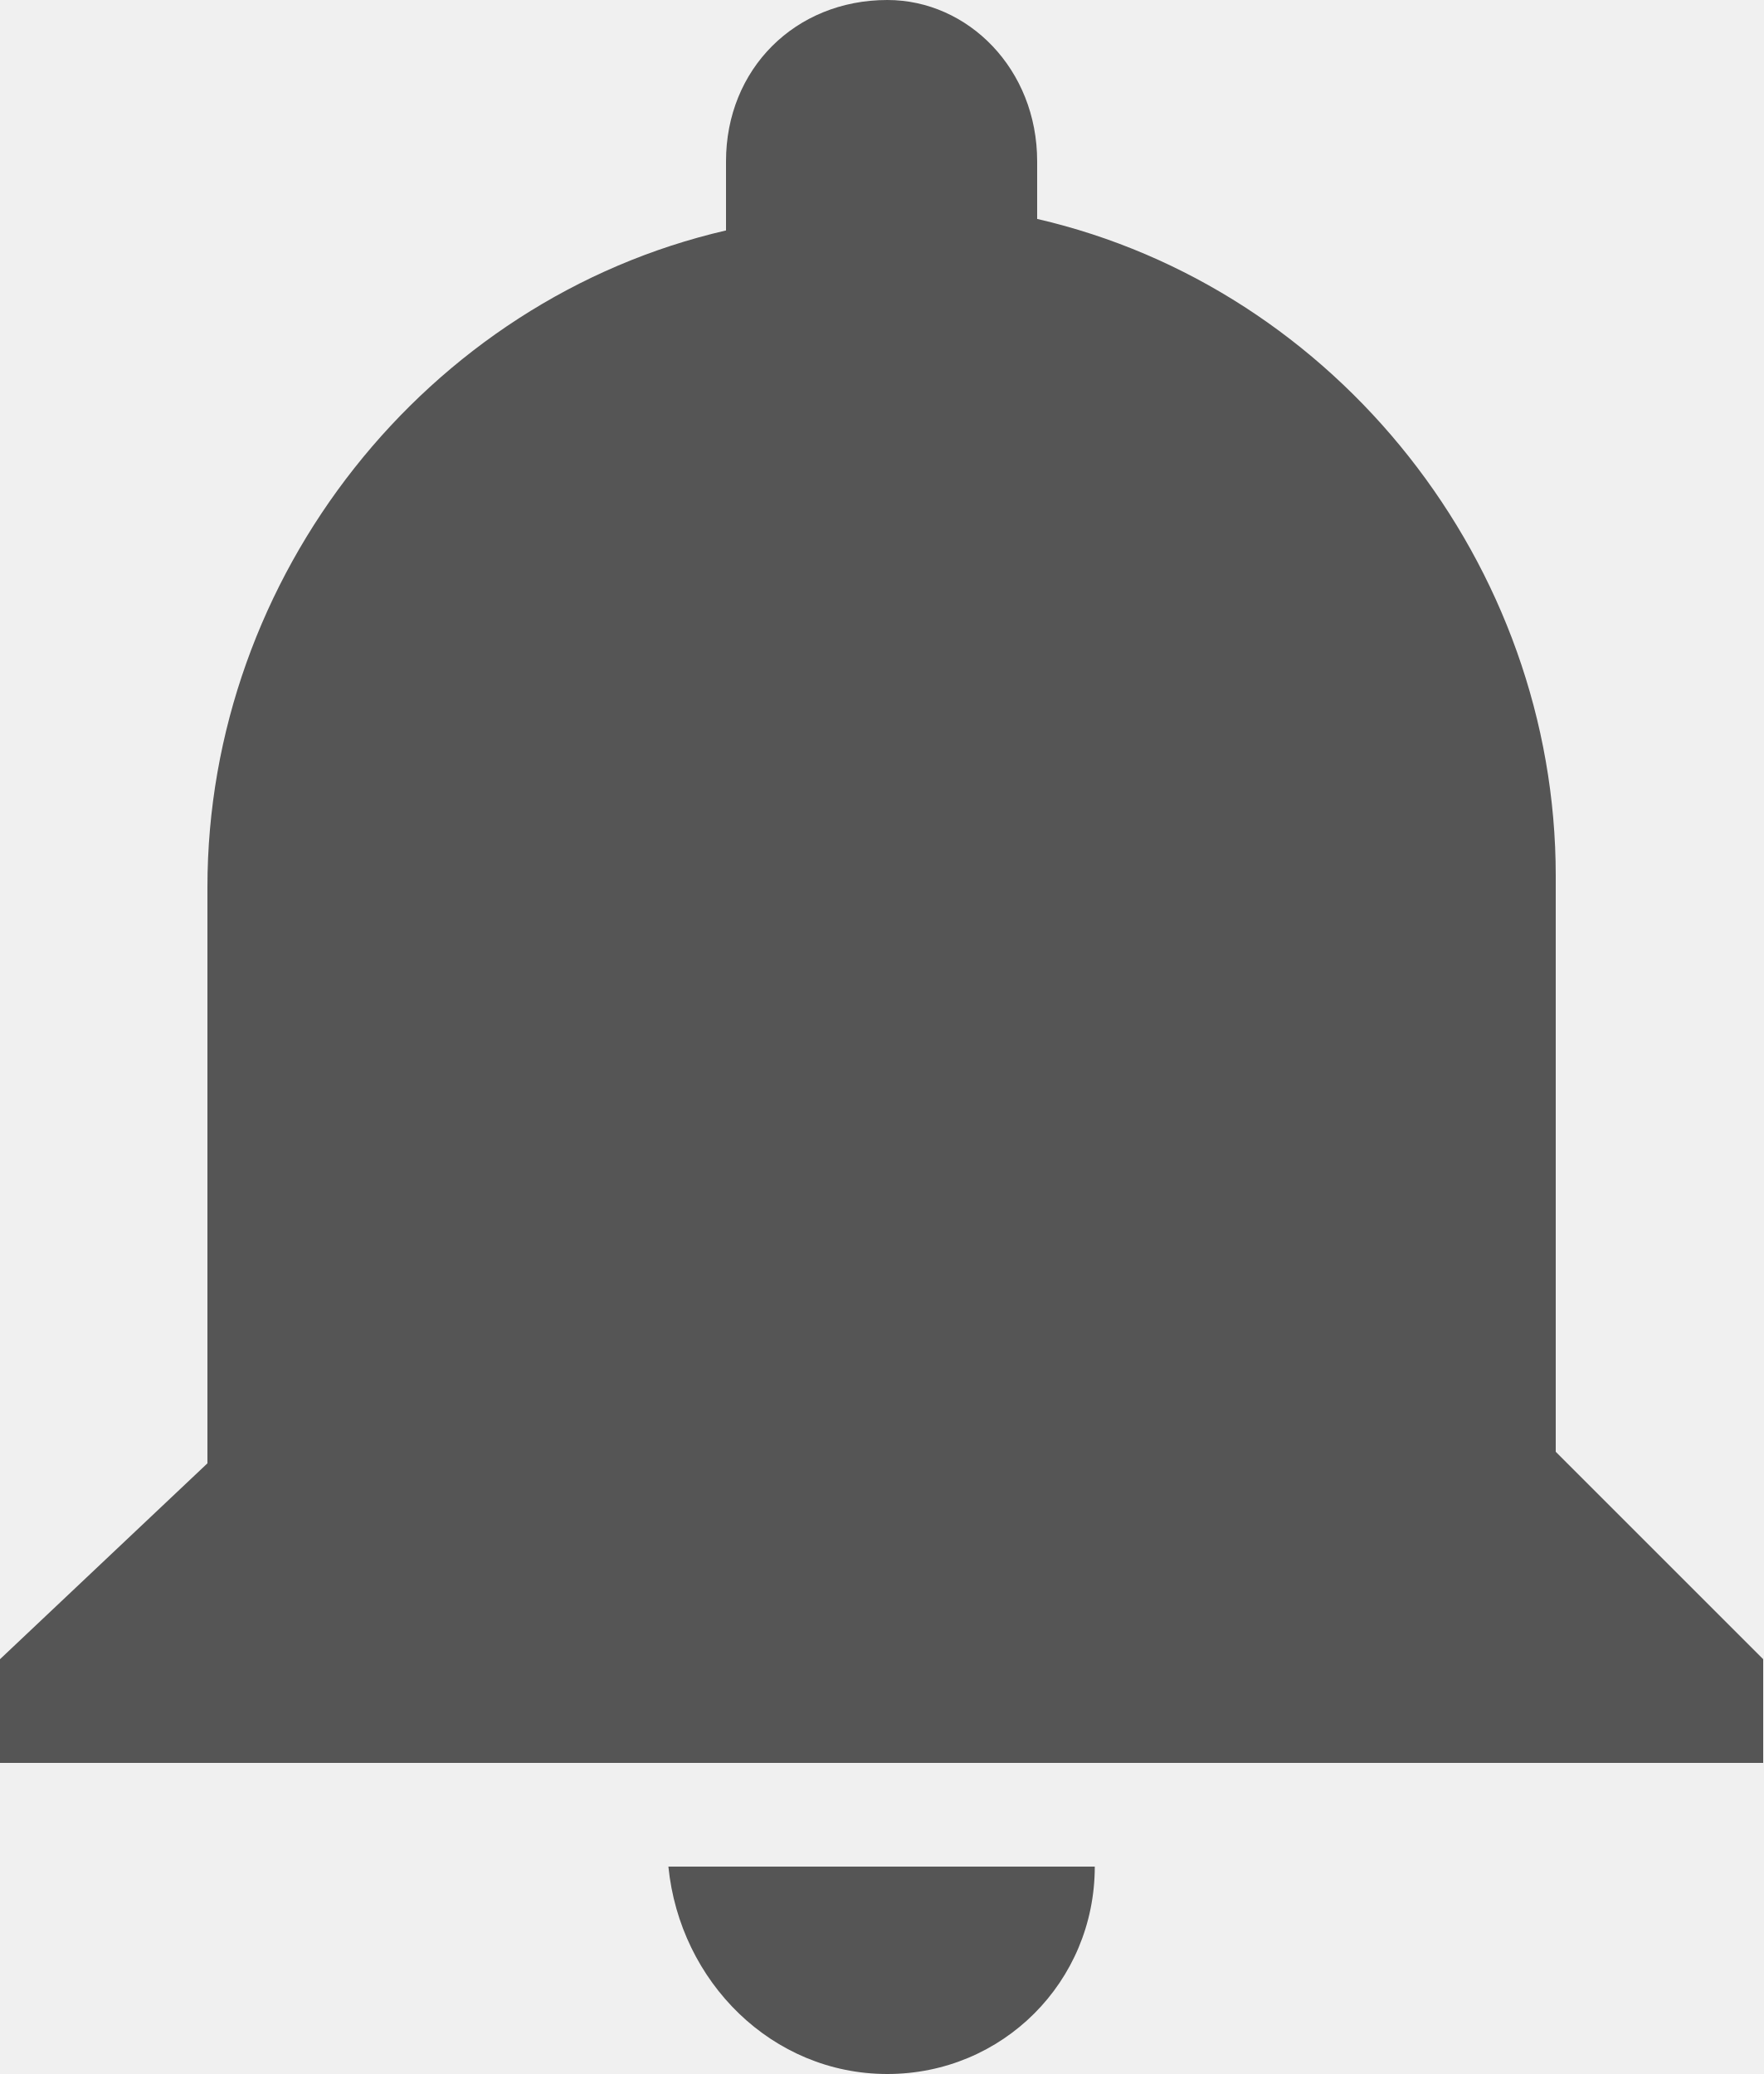
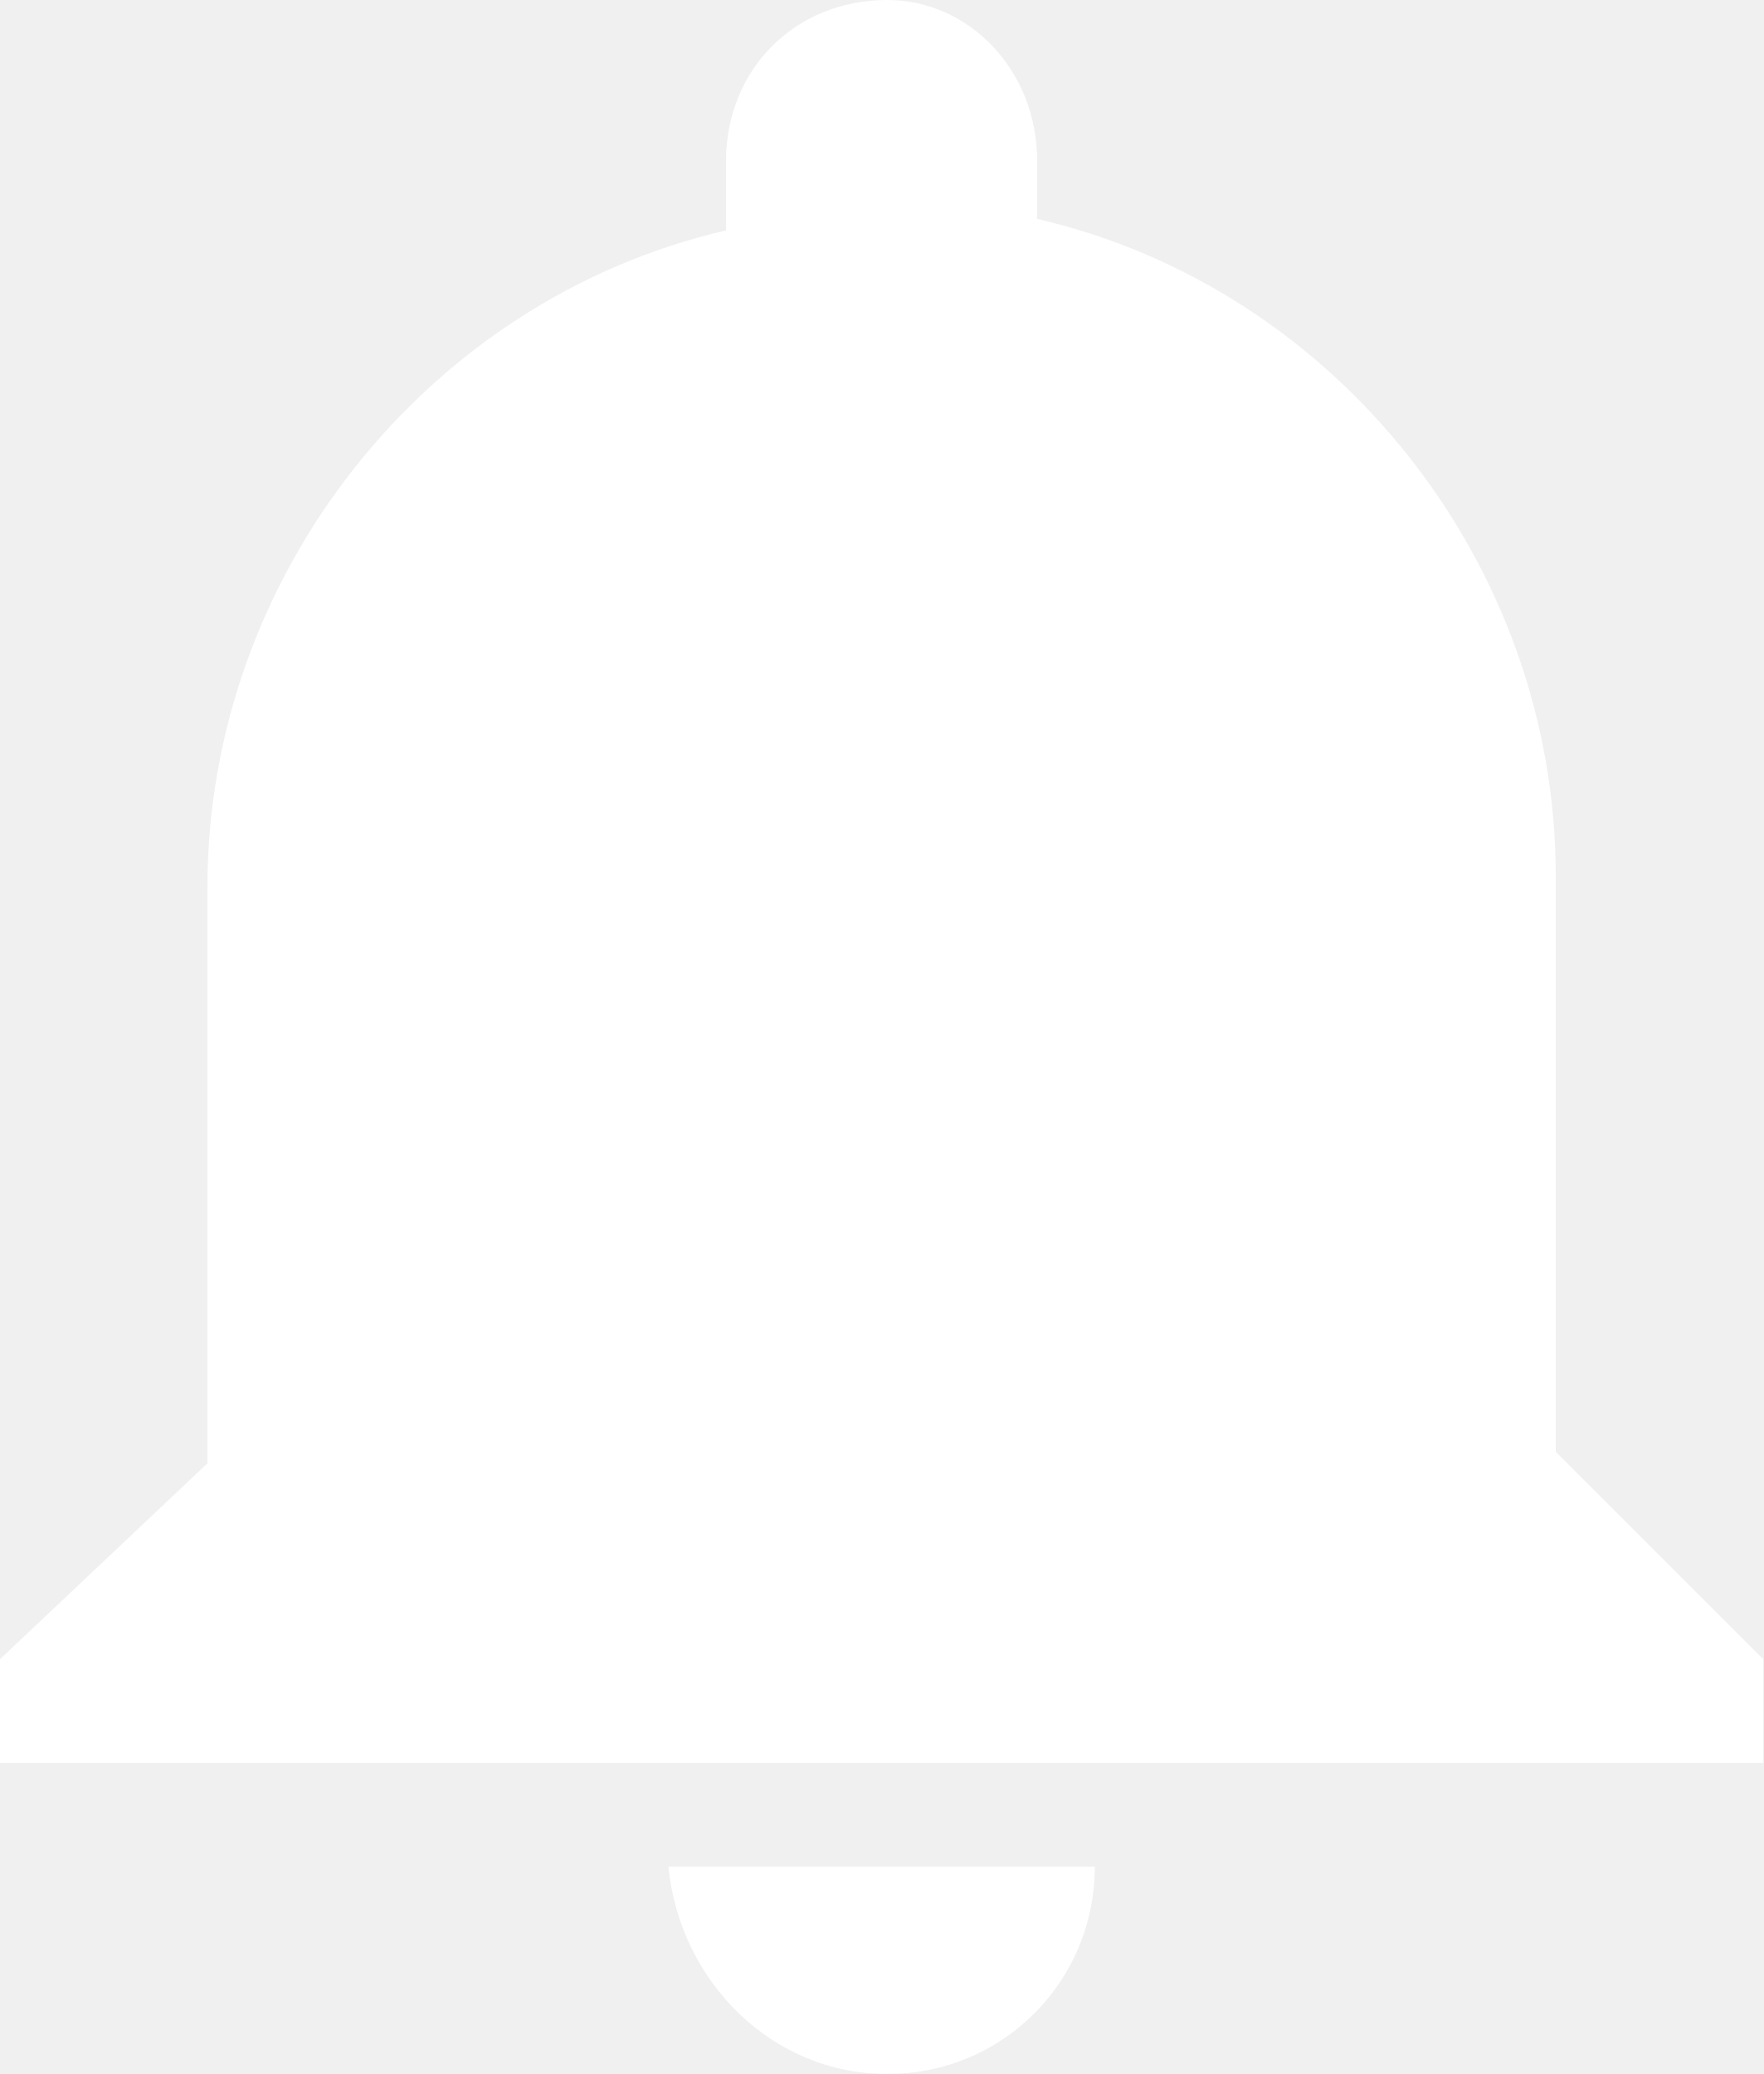
<svg xmlns="http://www.w3.org/2000/svg" version="1.1" id="Layer_1" x="0px" y="0px" viewBox="0 0 15.3 18" style="enable-background:new 0 0 15.3 18;" xml:space="preserve">
  <style type="text/css">
- 	.st0{fill:#555555;}
+ 	.st0{fill:#FFFFFF;}
</style>
-   <path id="Path_12" class="st0" d="M7.7,18c1,0,1.8-0.8,1.8-1.8H5.8C5.9,17.2,6.7,18,7.7,18z M13.5,12.6v-5c0-2.7-1.9-5.1-4.5-5.7  V1.4C9,0.6,8.4,0,7.7,0C6.9,0,6.3,0.6,6.3,1.4V2c-2.6,0.6-4.5,3-4.5,5.7v5L0,14.4v0.9h15.3v-0.9L13.5,12.6z" />
+   <path id="Path_12" class="st0" d="M7.7,18c1,0,1.8-0.8,1.8-1.8H5.8C5.9,17.2,6.7,18,7.7,18z M13.5,12.6v-5c0-2.7-1.9-5.1-4.5-5.7  V1.4C9,0.6,8.4,0,7.7,0C6.9,0,6.3,0.6,6.3,1.4V2C3.7,2.6,1.8,5,1.8,7.7v5L0,14.4v0.9h15.3v-0.9L13.5,12.6z" />
</svg>
